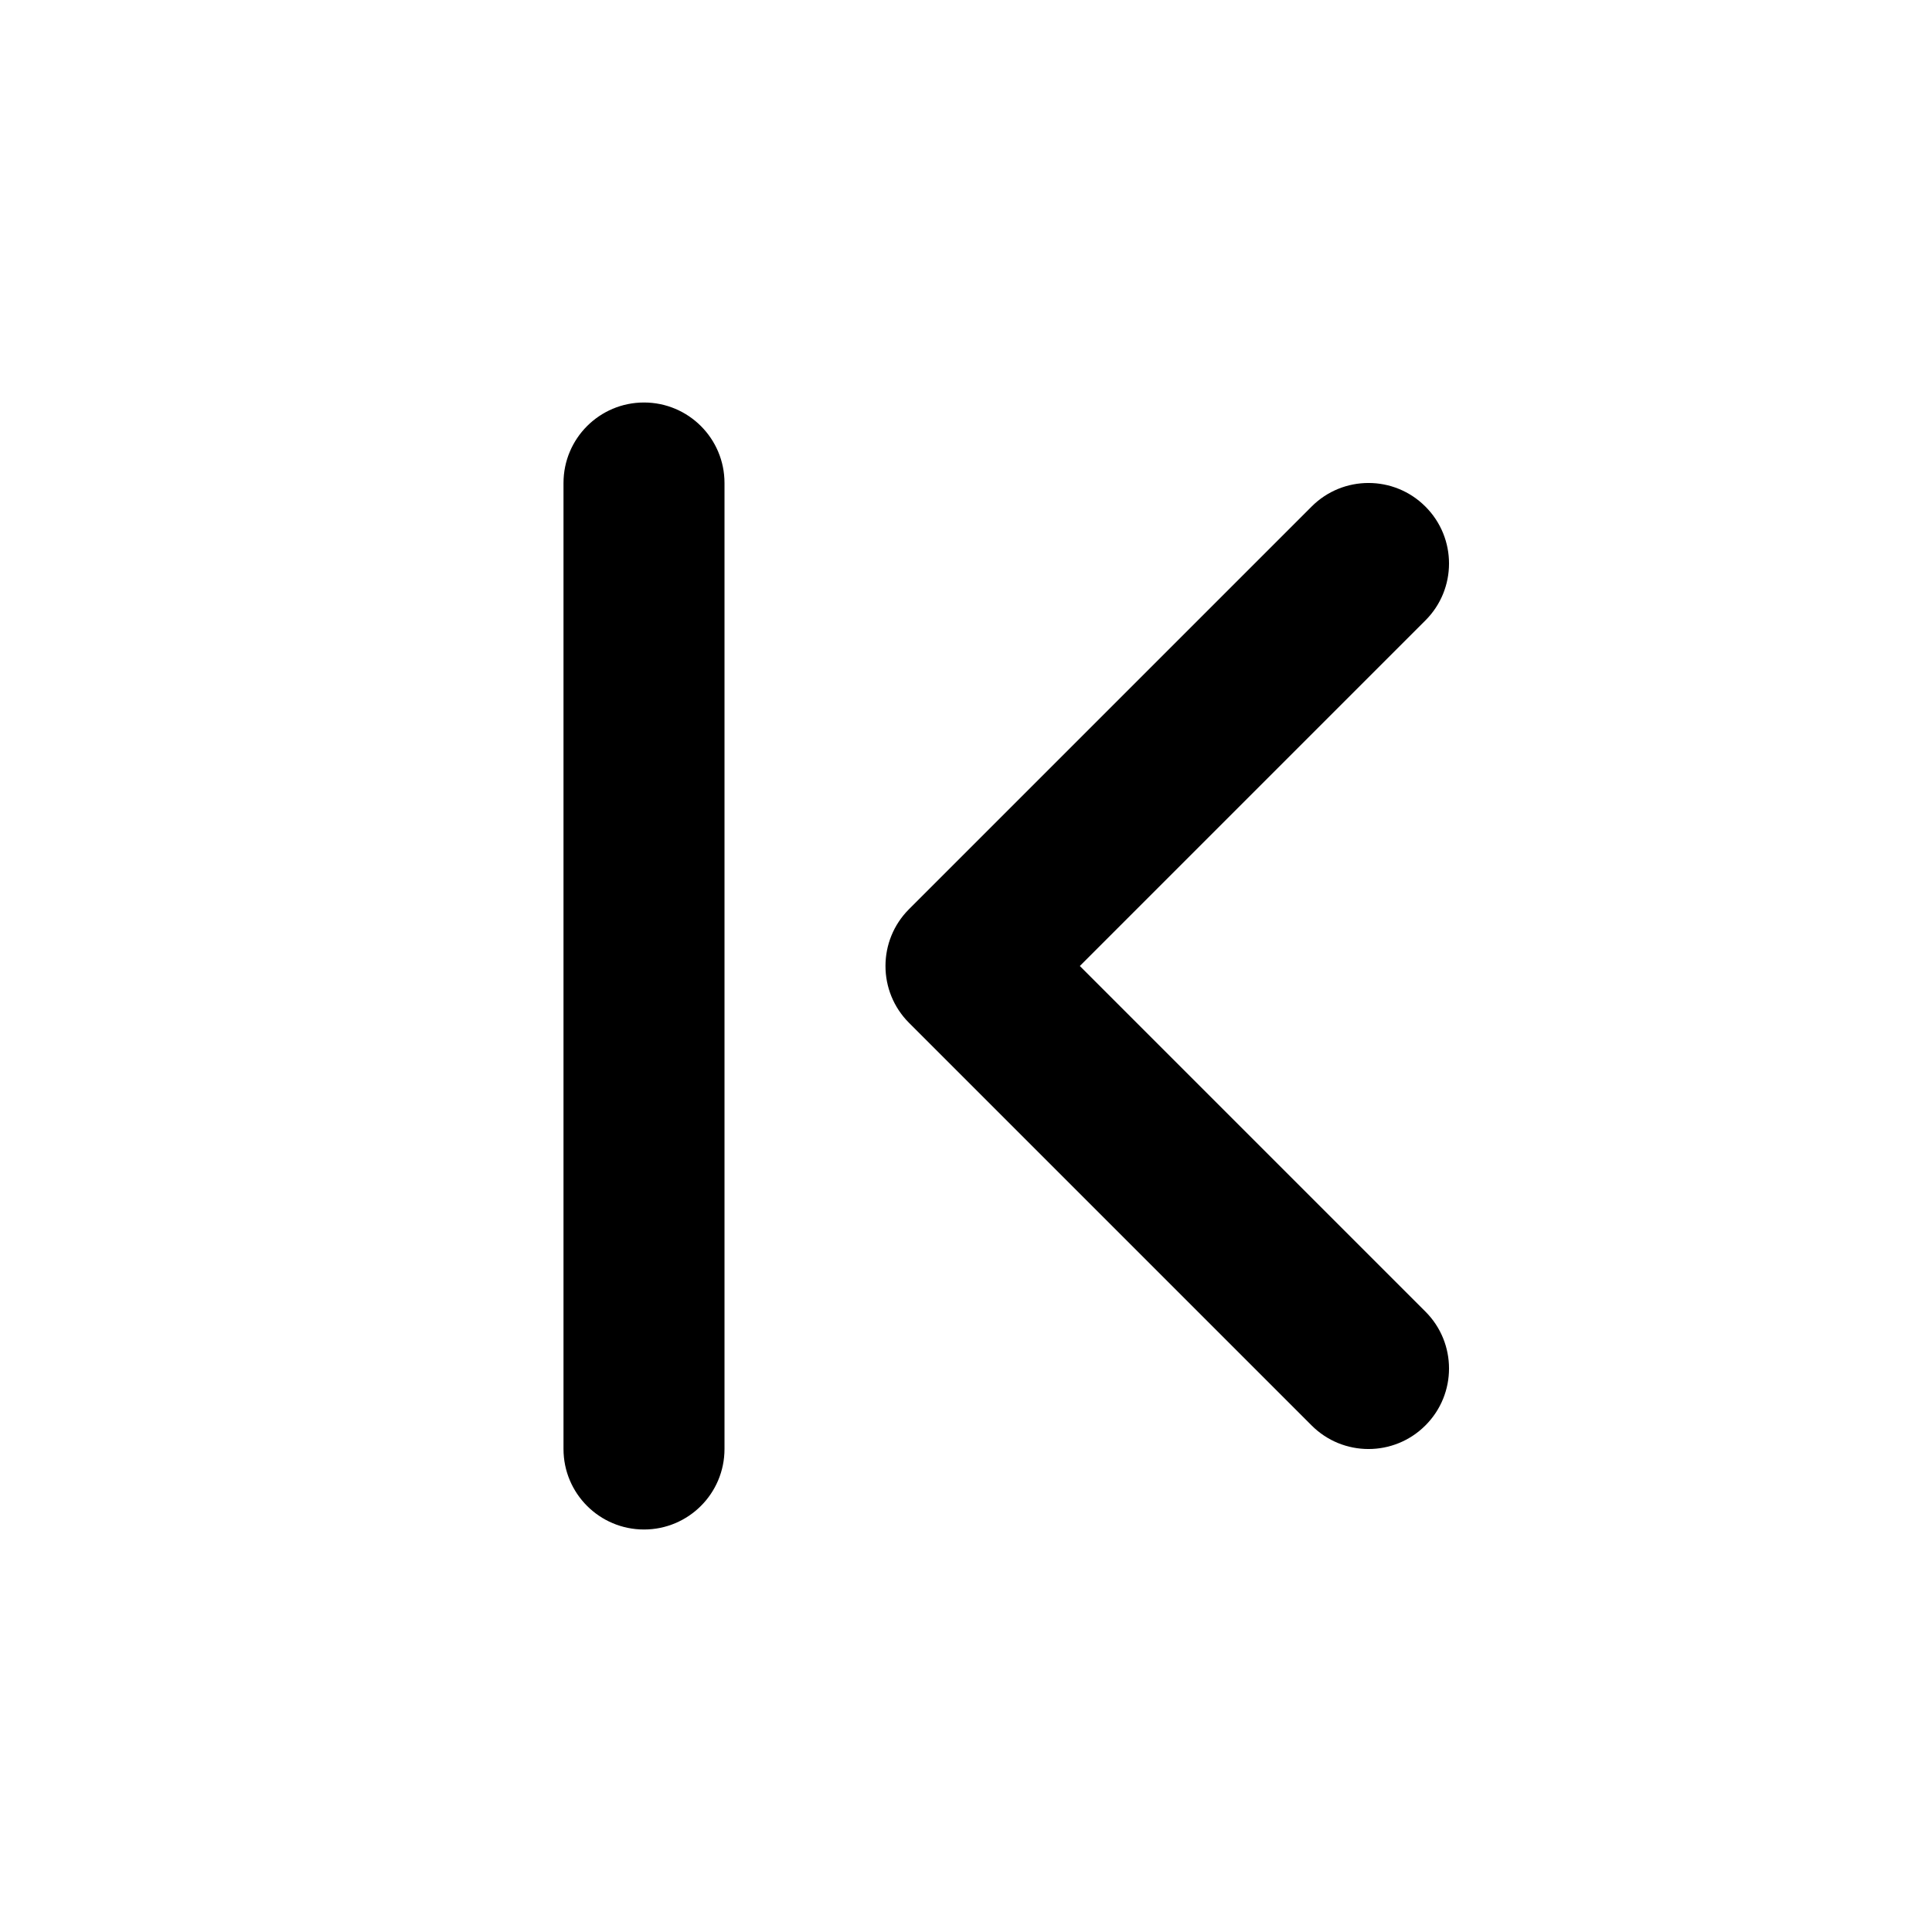
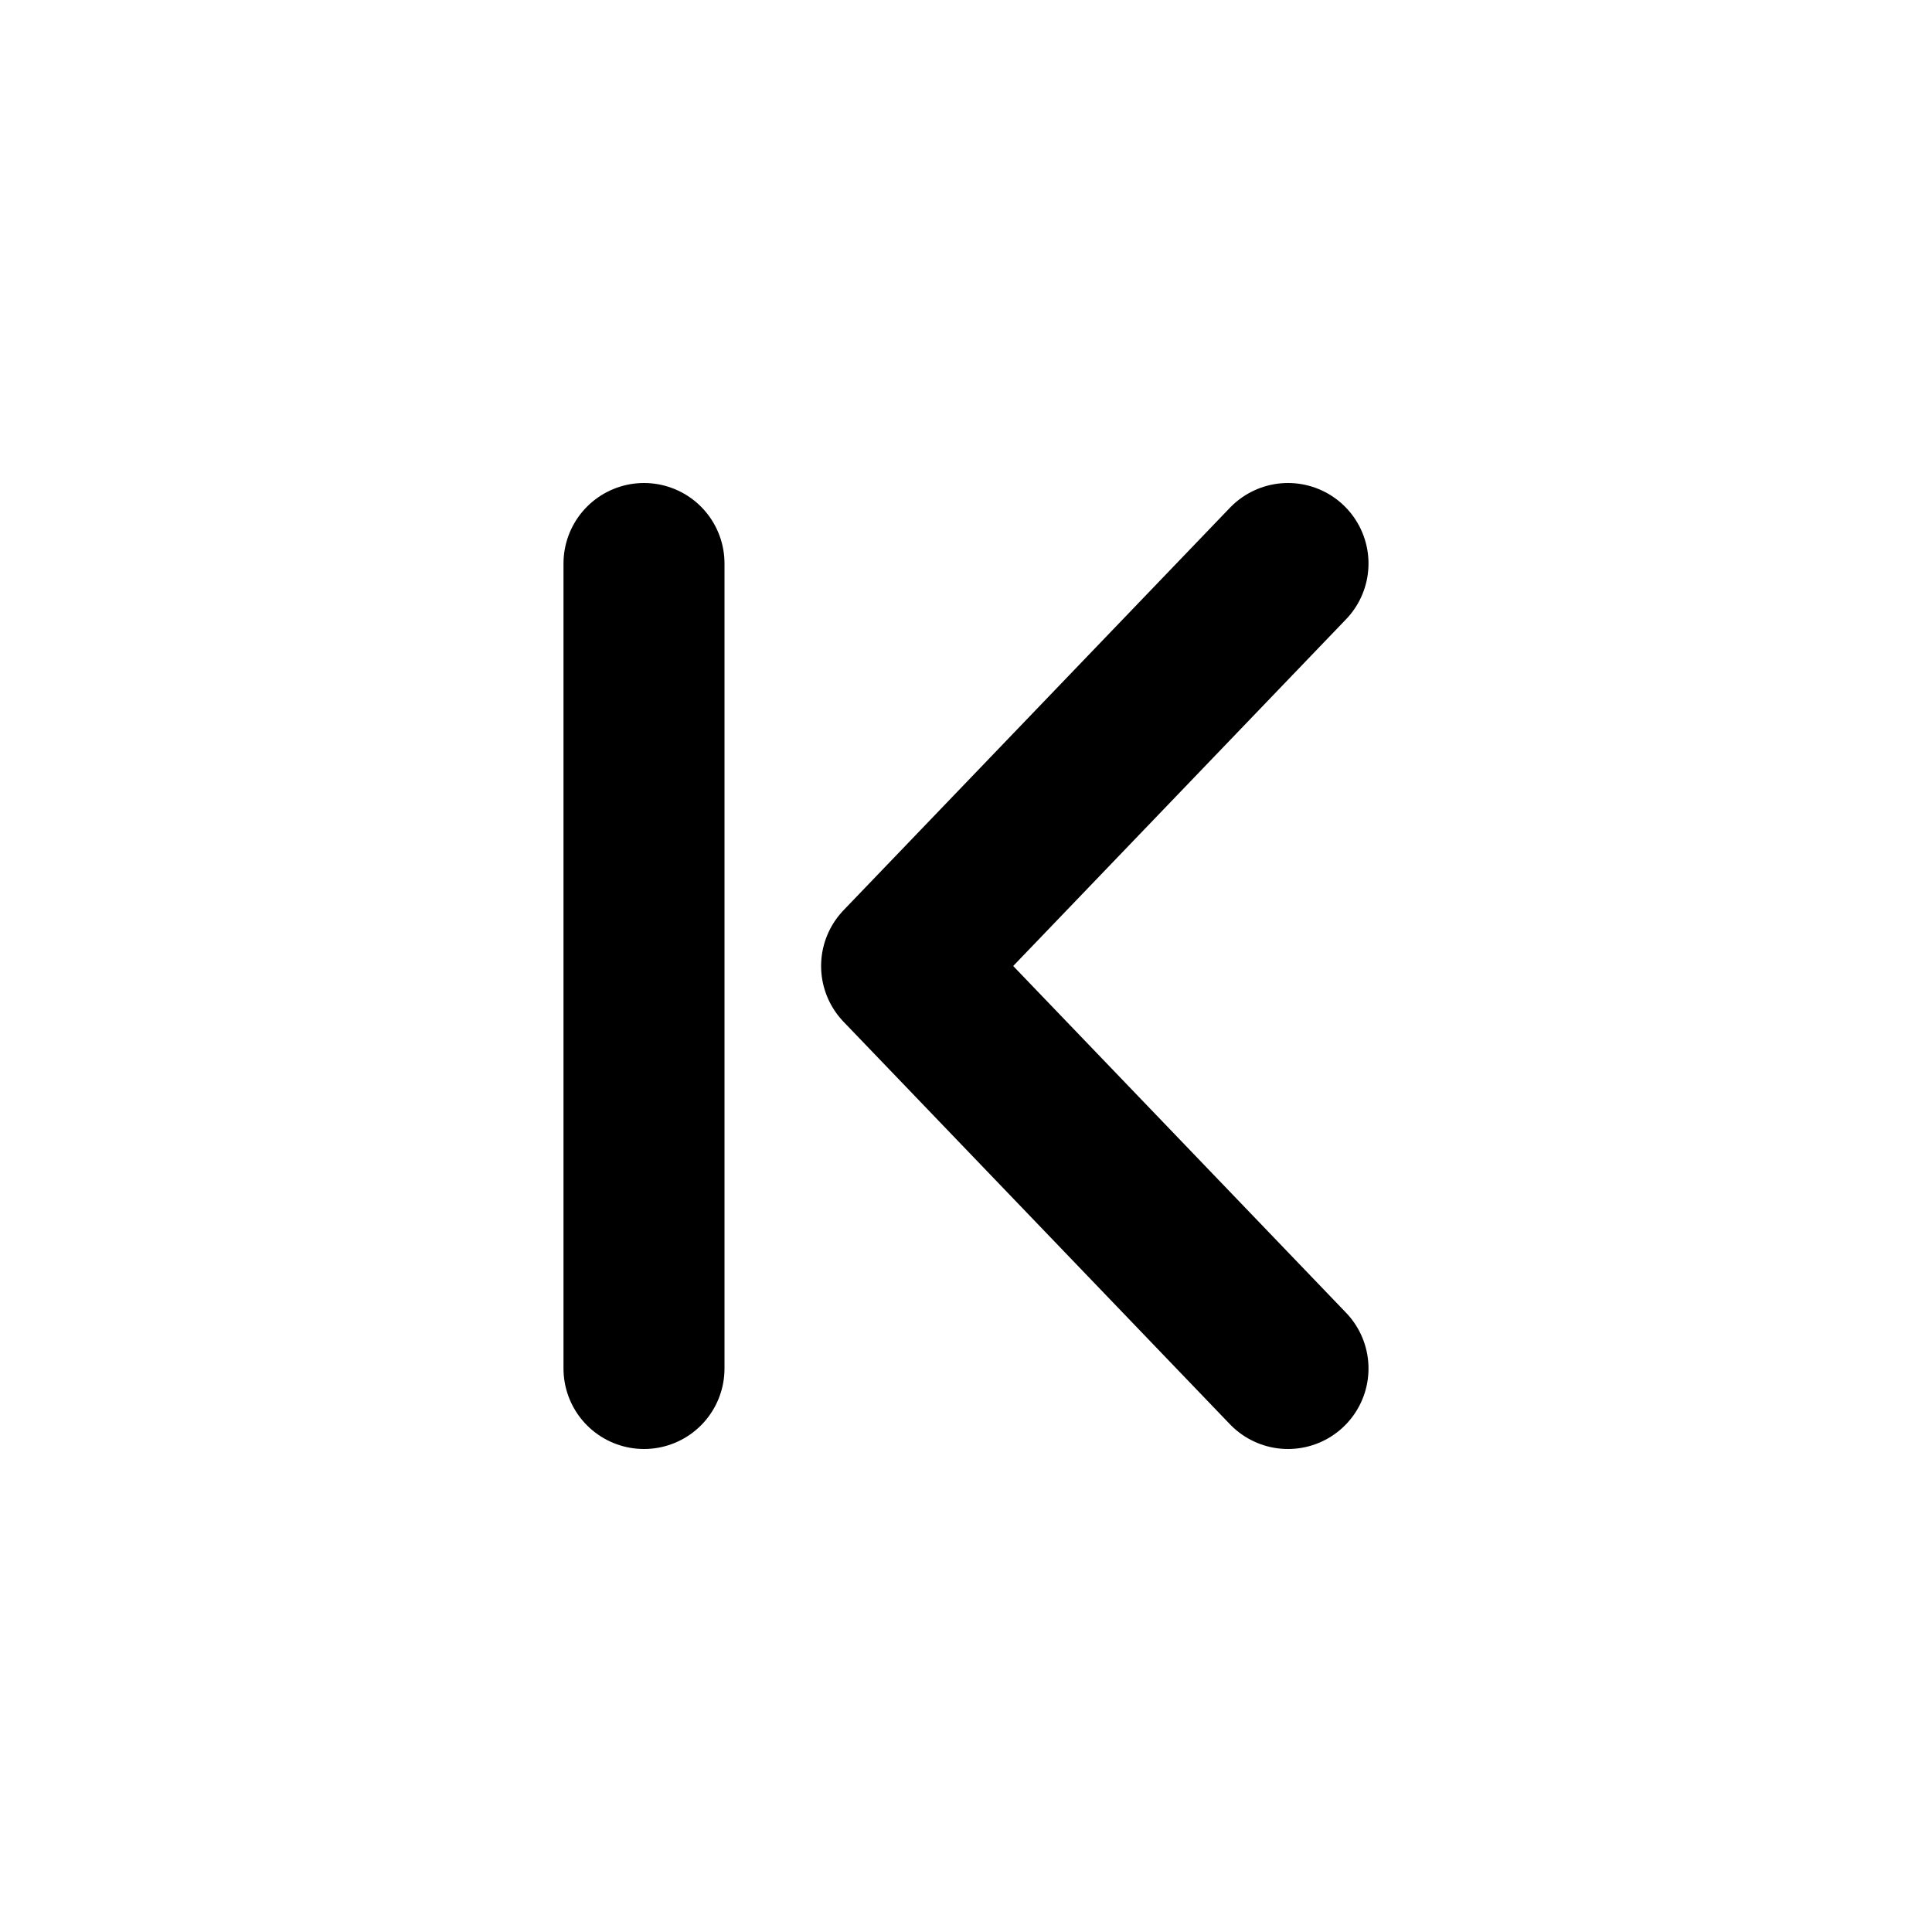
<svg xmlns="http://www.w3.org/2000/svg" width="24" height="24" viewBox="0 0 24 24" fill="none">
-   <path fill-rule="evenodd" clip-rule="evenodd" d="M17.707 6.293C18.098 6.683 18.098 7.317 17.707 7.707L13.414 12L17.707 16.293C18.098 16.683 18.098 17.317 17.707 17.707C17.317 18.098 16.683 18.098 16.293 17.707L11.293 12.707C10.902 12.317 10.902 11.683 11.293 11.293L16.293 6.293C16.683 5.902 17.317 5.902 17.707 6.293Z" fill="black" />
-   <rect x="7" y="5" width="2" height="14" rx="1" fill="black" />
+   <path d="M16 17L11.2 12L16 7M8 7V17" stroke="currentColor" stroke-width="2" stroke-linecap="round" stroke-linejoin="round" />
</svg>
